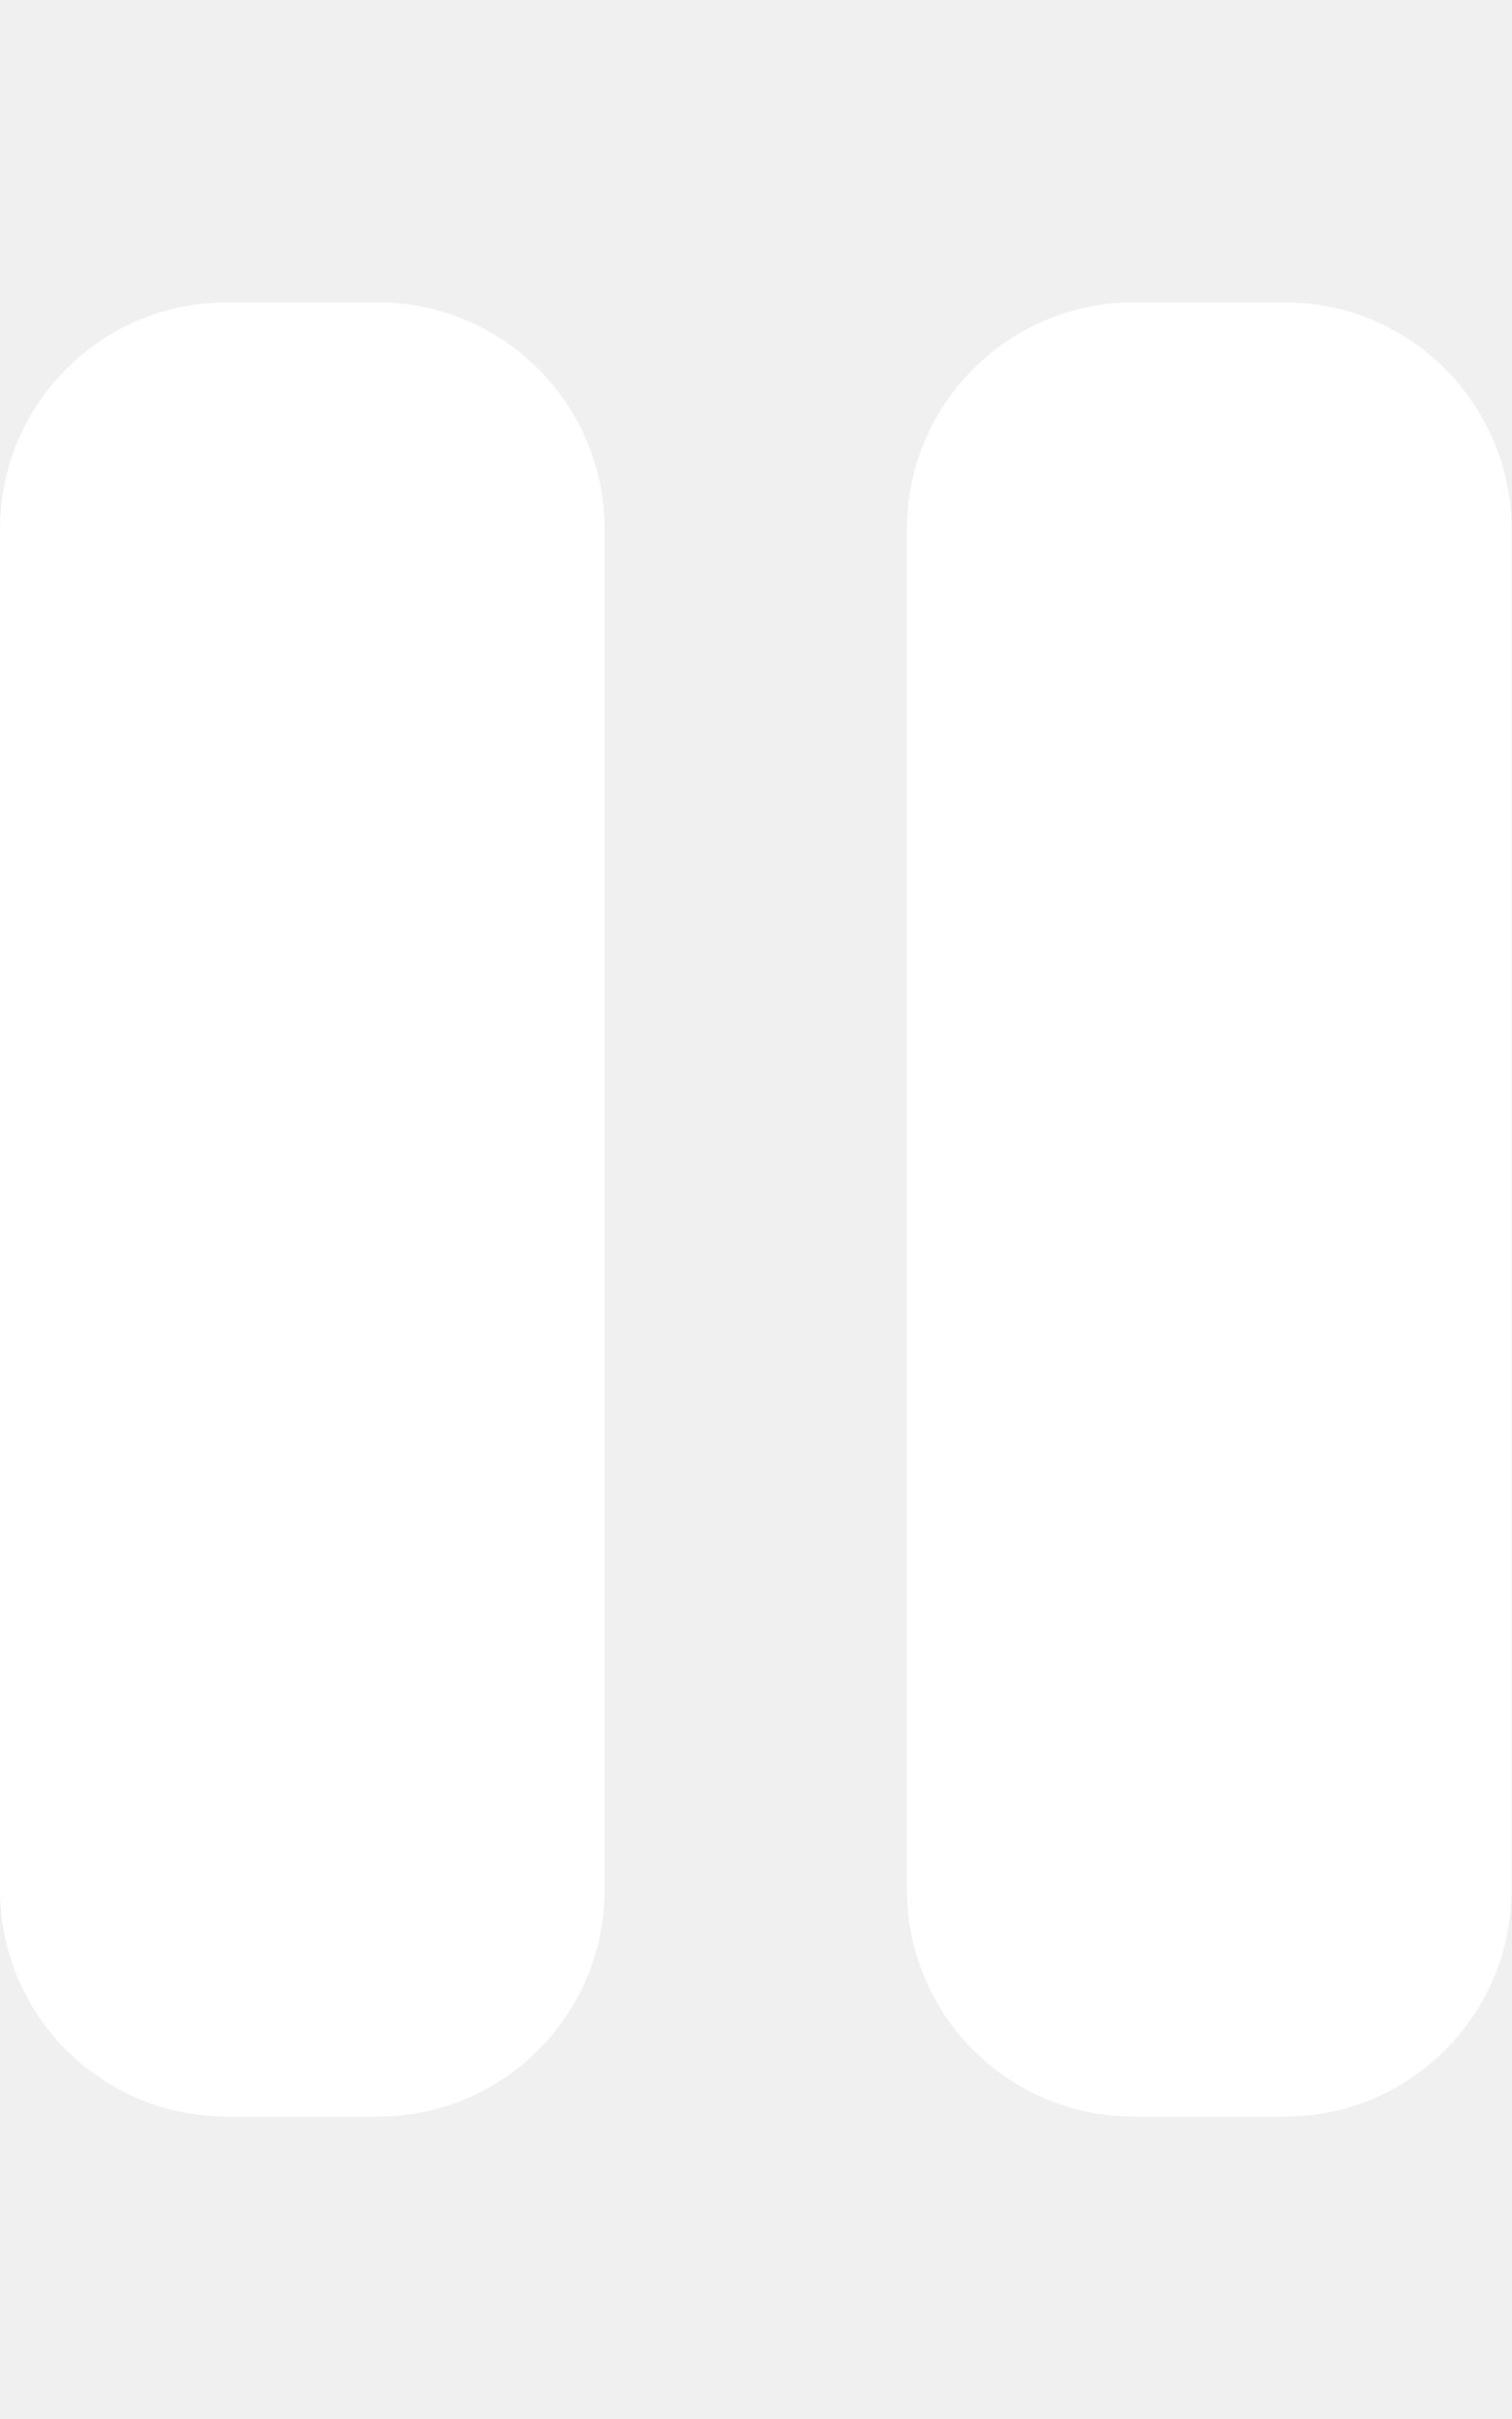
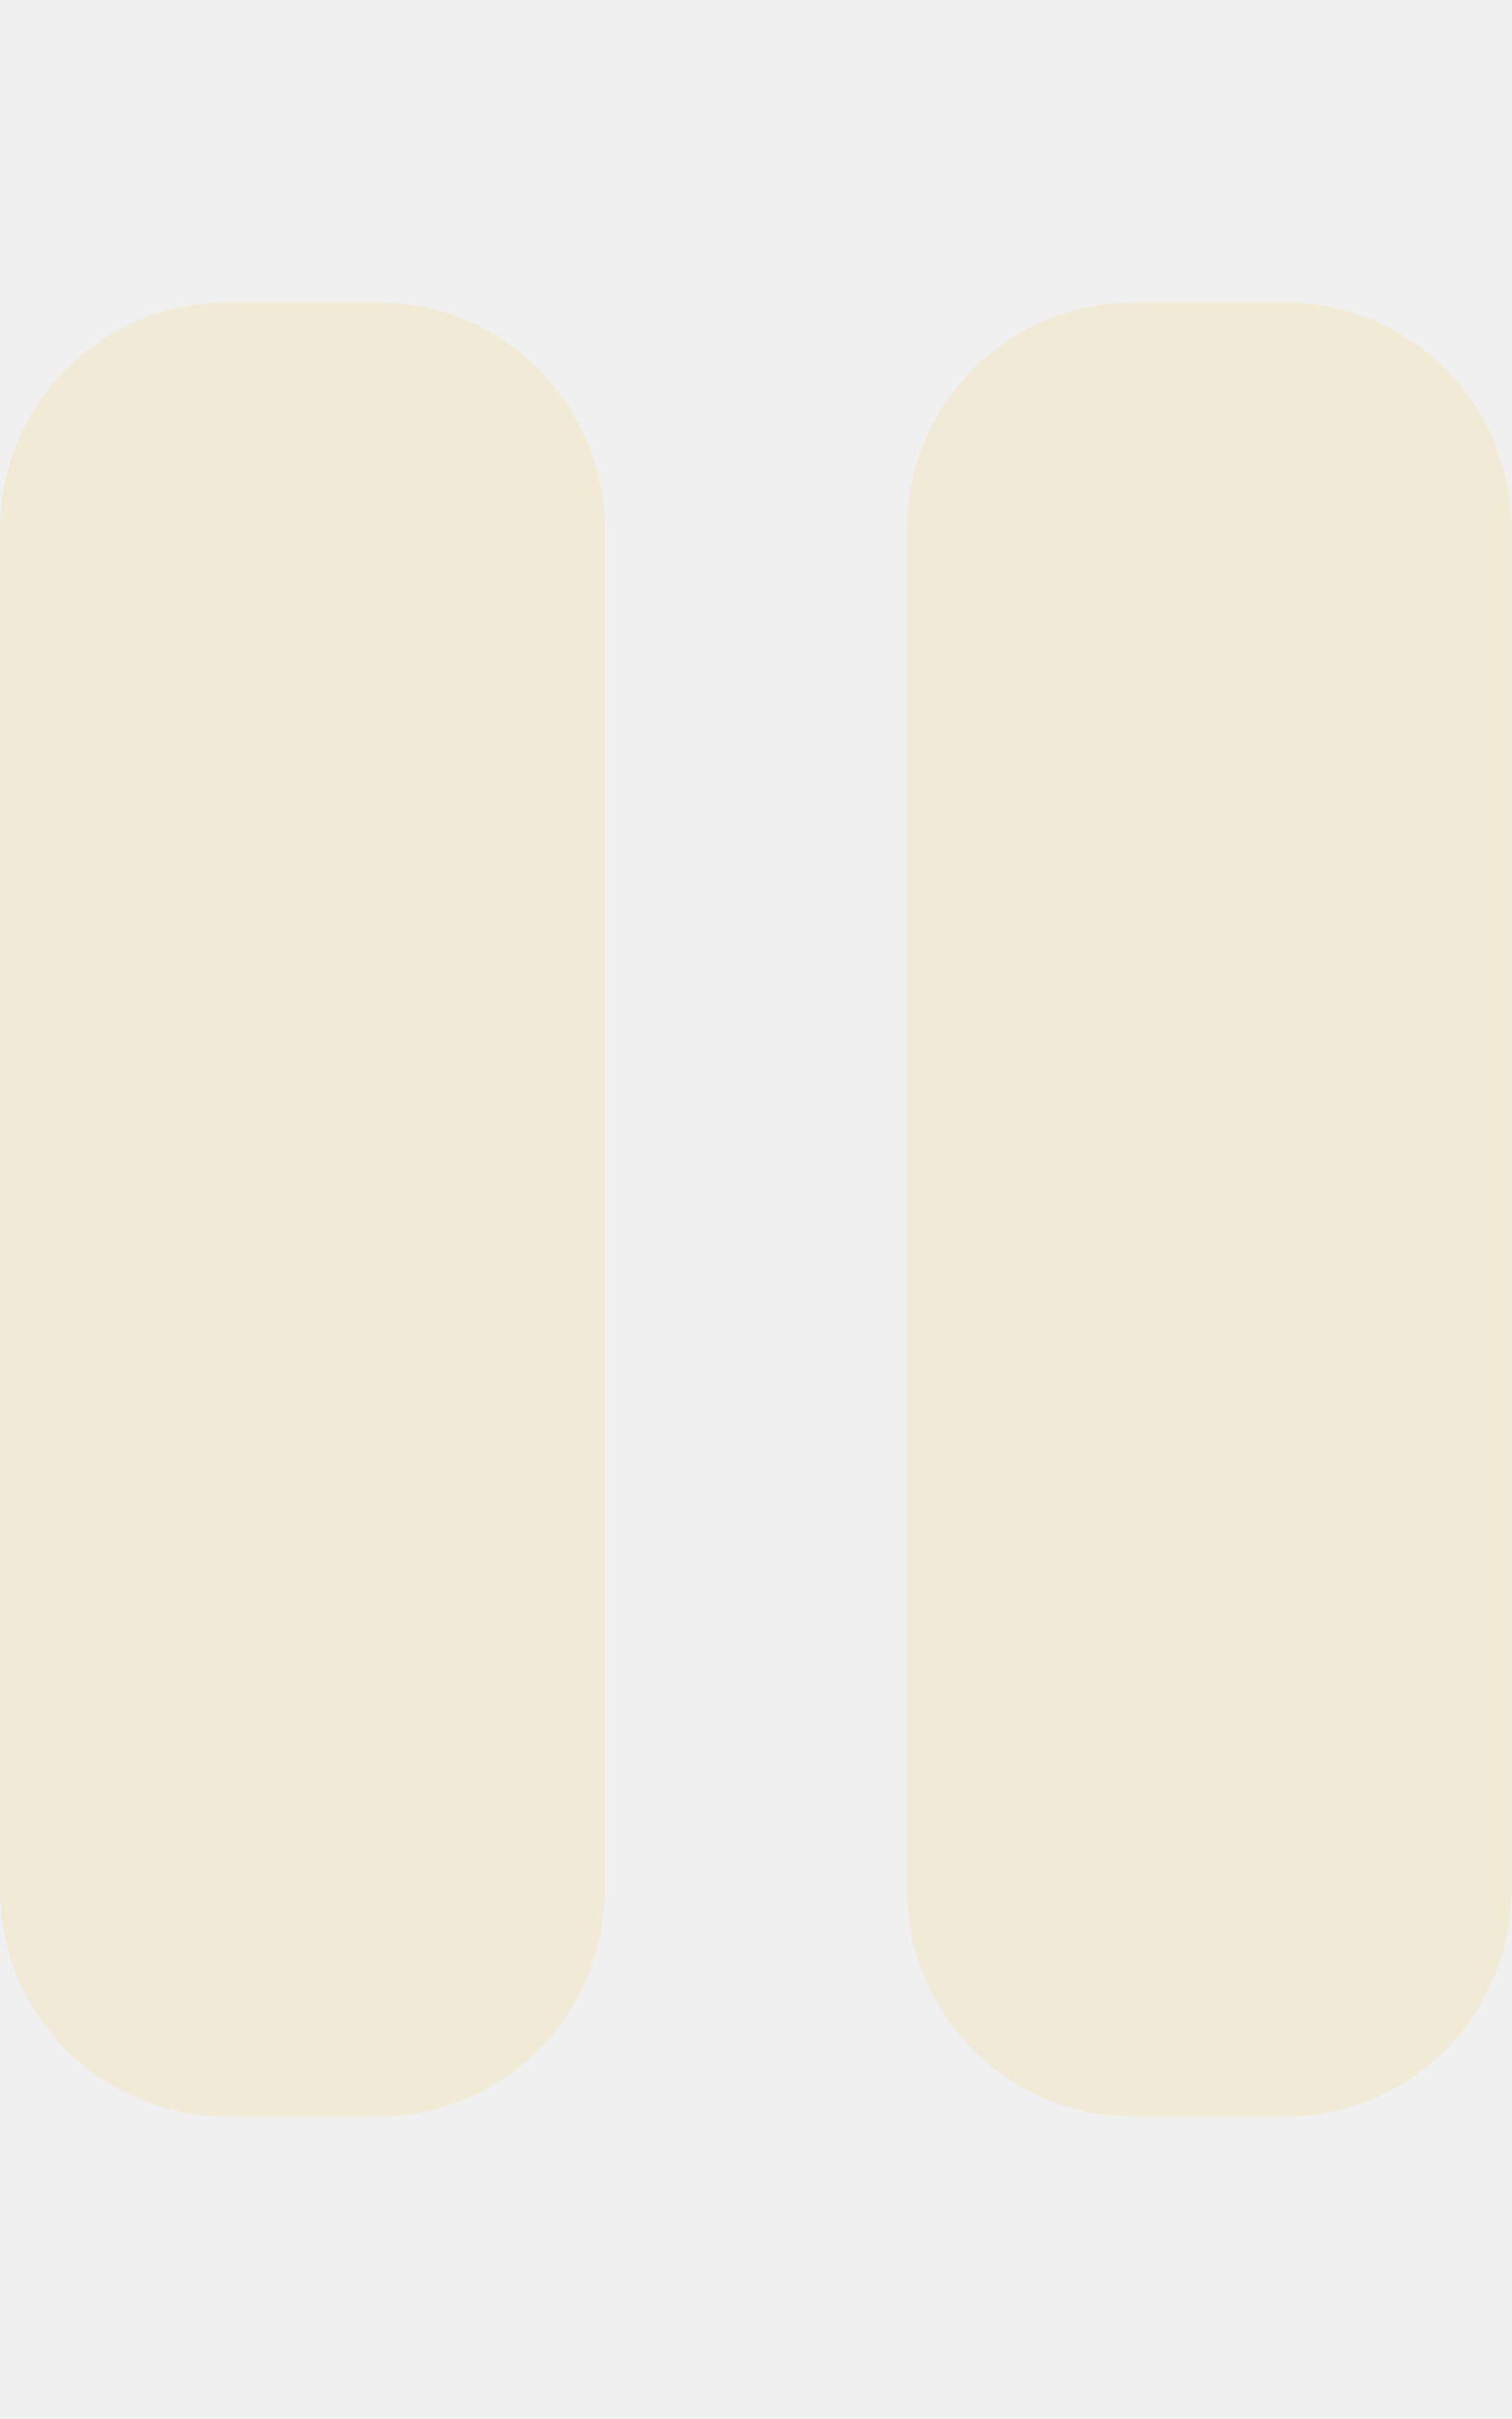
<svg xmlns="http://www.w3.org/2000/svg" viewBox="0 0 320 512">
-   <path d="M48 64C21.5 64 0 85.5 0 112V400c0 26.5 21.5 48 48 48H80c26.5 0 48-21.5 48-48V112c0-26.5-21.5-48-48-48H48zm192 0c-26.5 0-48 21.5-48 48V400c0 26.5 21.5 48 48 48h32c26.5 0 48-21.5 48-48V112c0-26.5-21.5-48-48-48H240z" fill="#ffffff" />
+   <path d="M48 64C21.5 64 0 85.5 0 112V400c0 26.5 21.5 48 48 48H80c26.5 0 48-21.5 48-48V112c0-26.5-21.5-48-48-48H48zm192 0c-26.5 0-48 21.5-48 48V400c0 26.5 21.5 48 48 48h32c26.5 0 48-21.5 48-48V112c0-26.5-21.5-48-48-48H240z" fill="#f0ead6" />
</svg>
